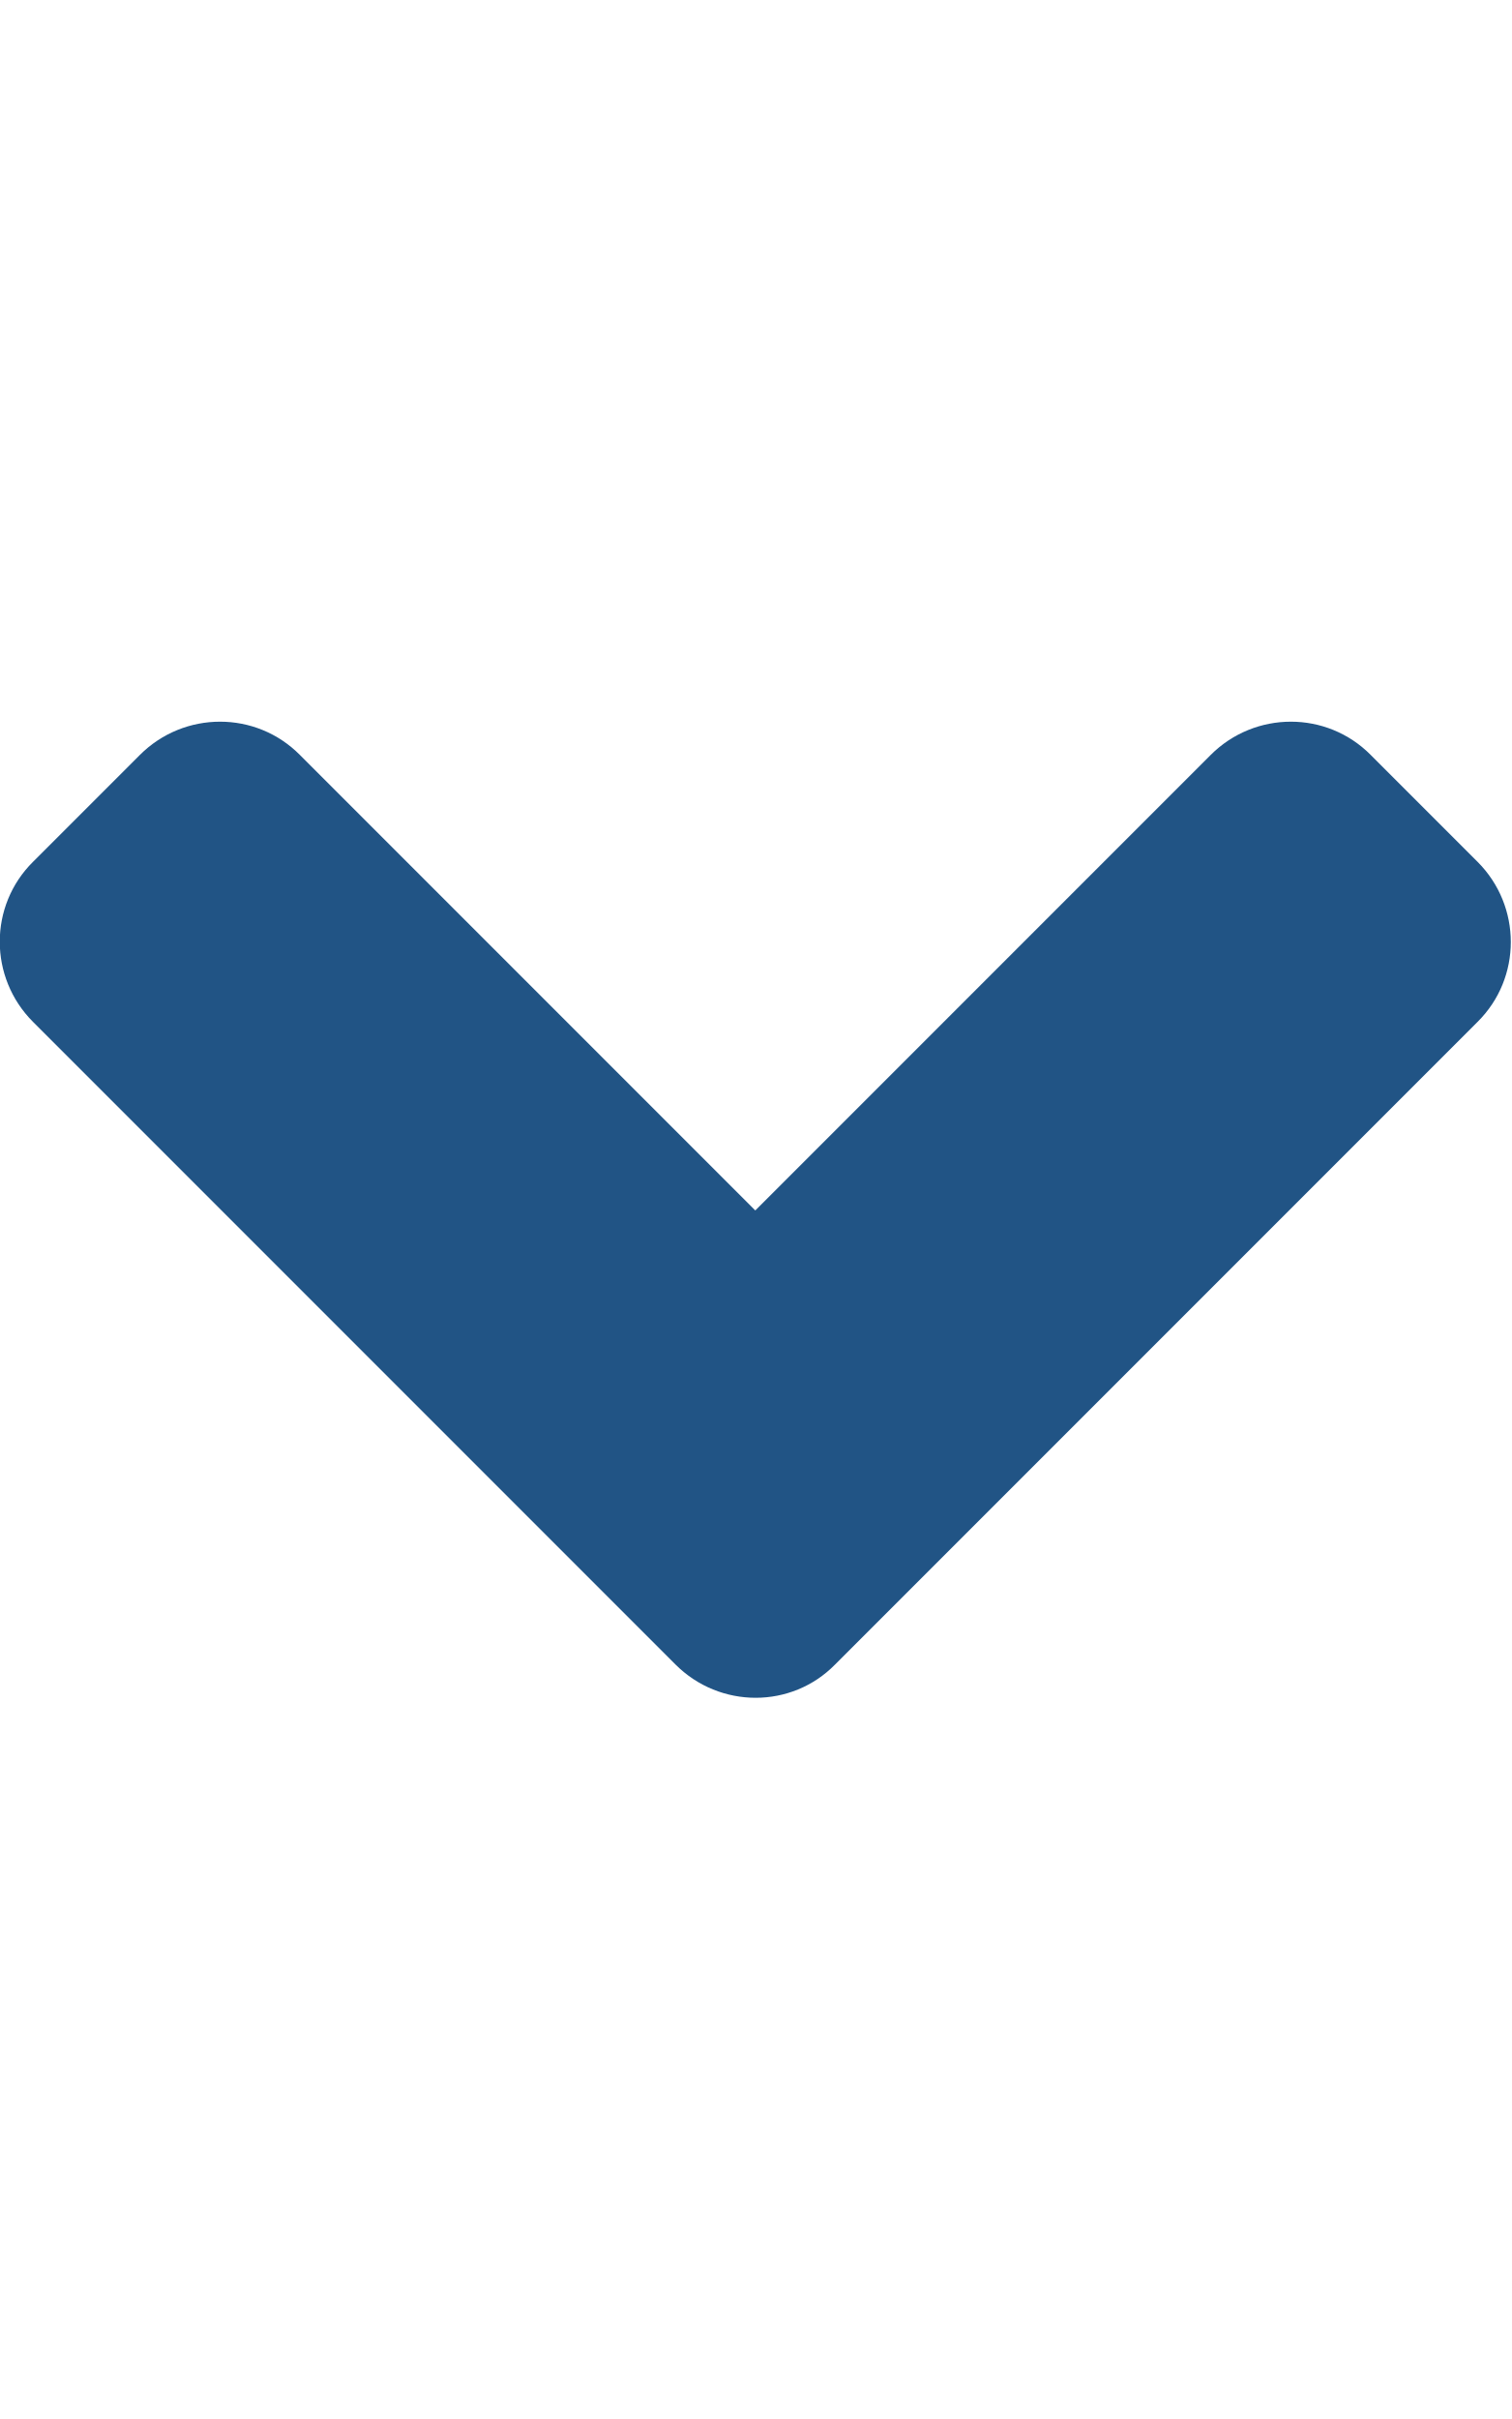
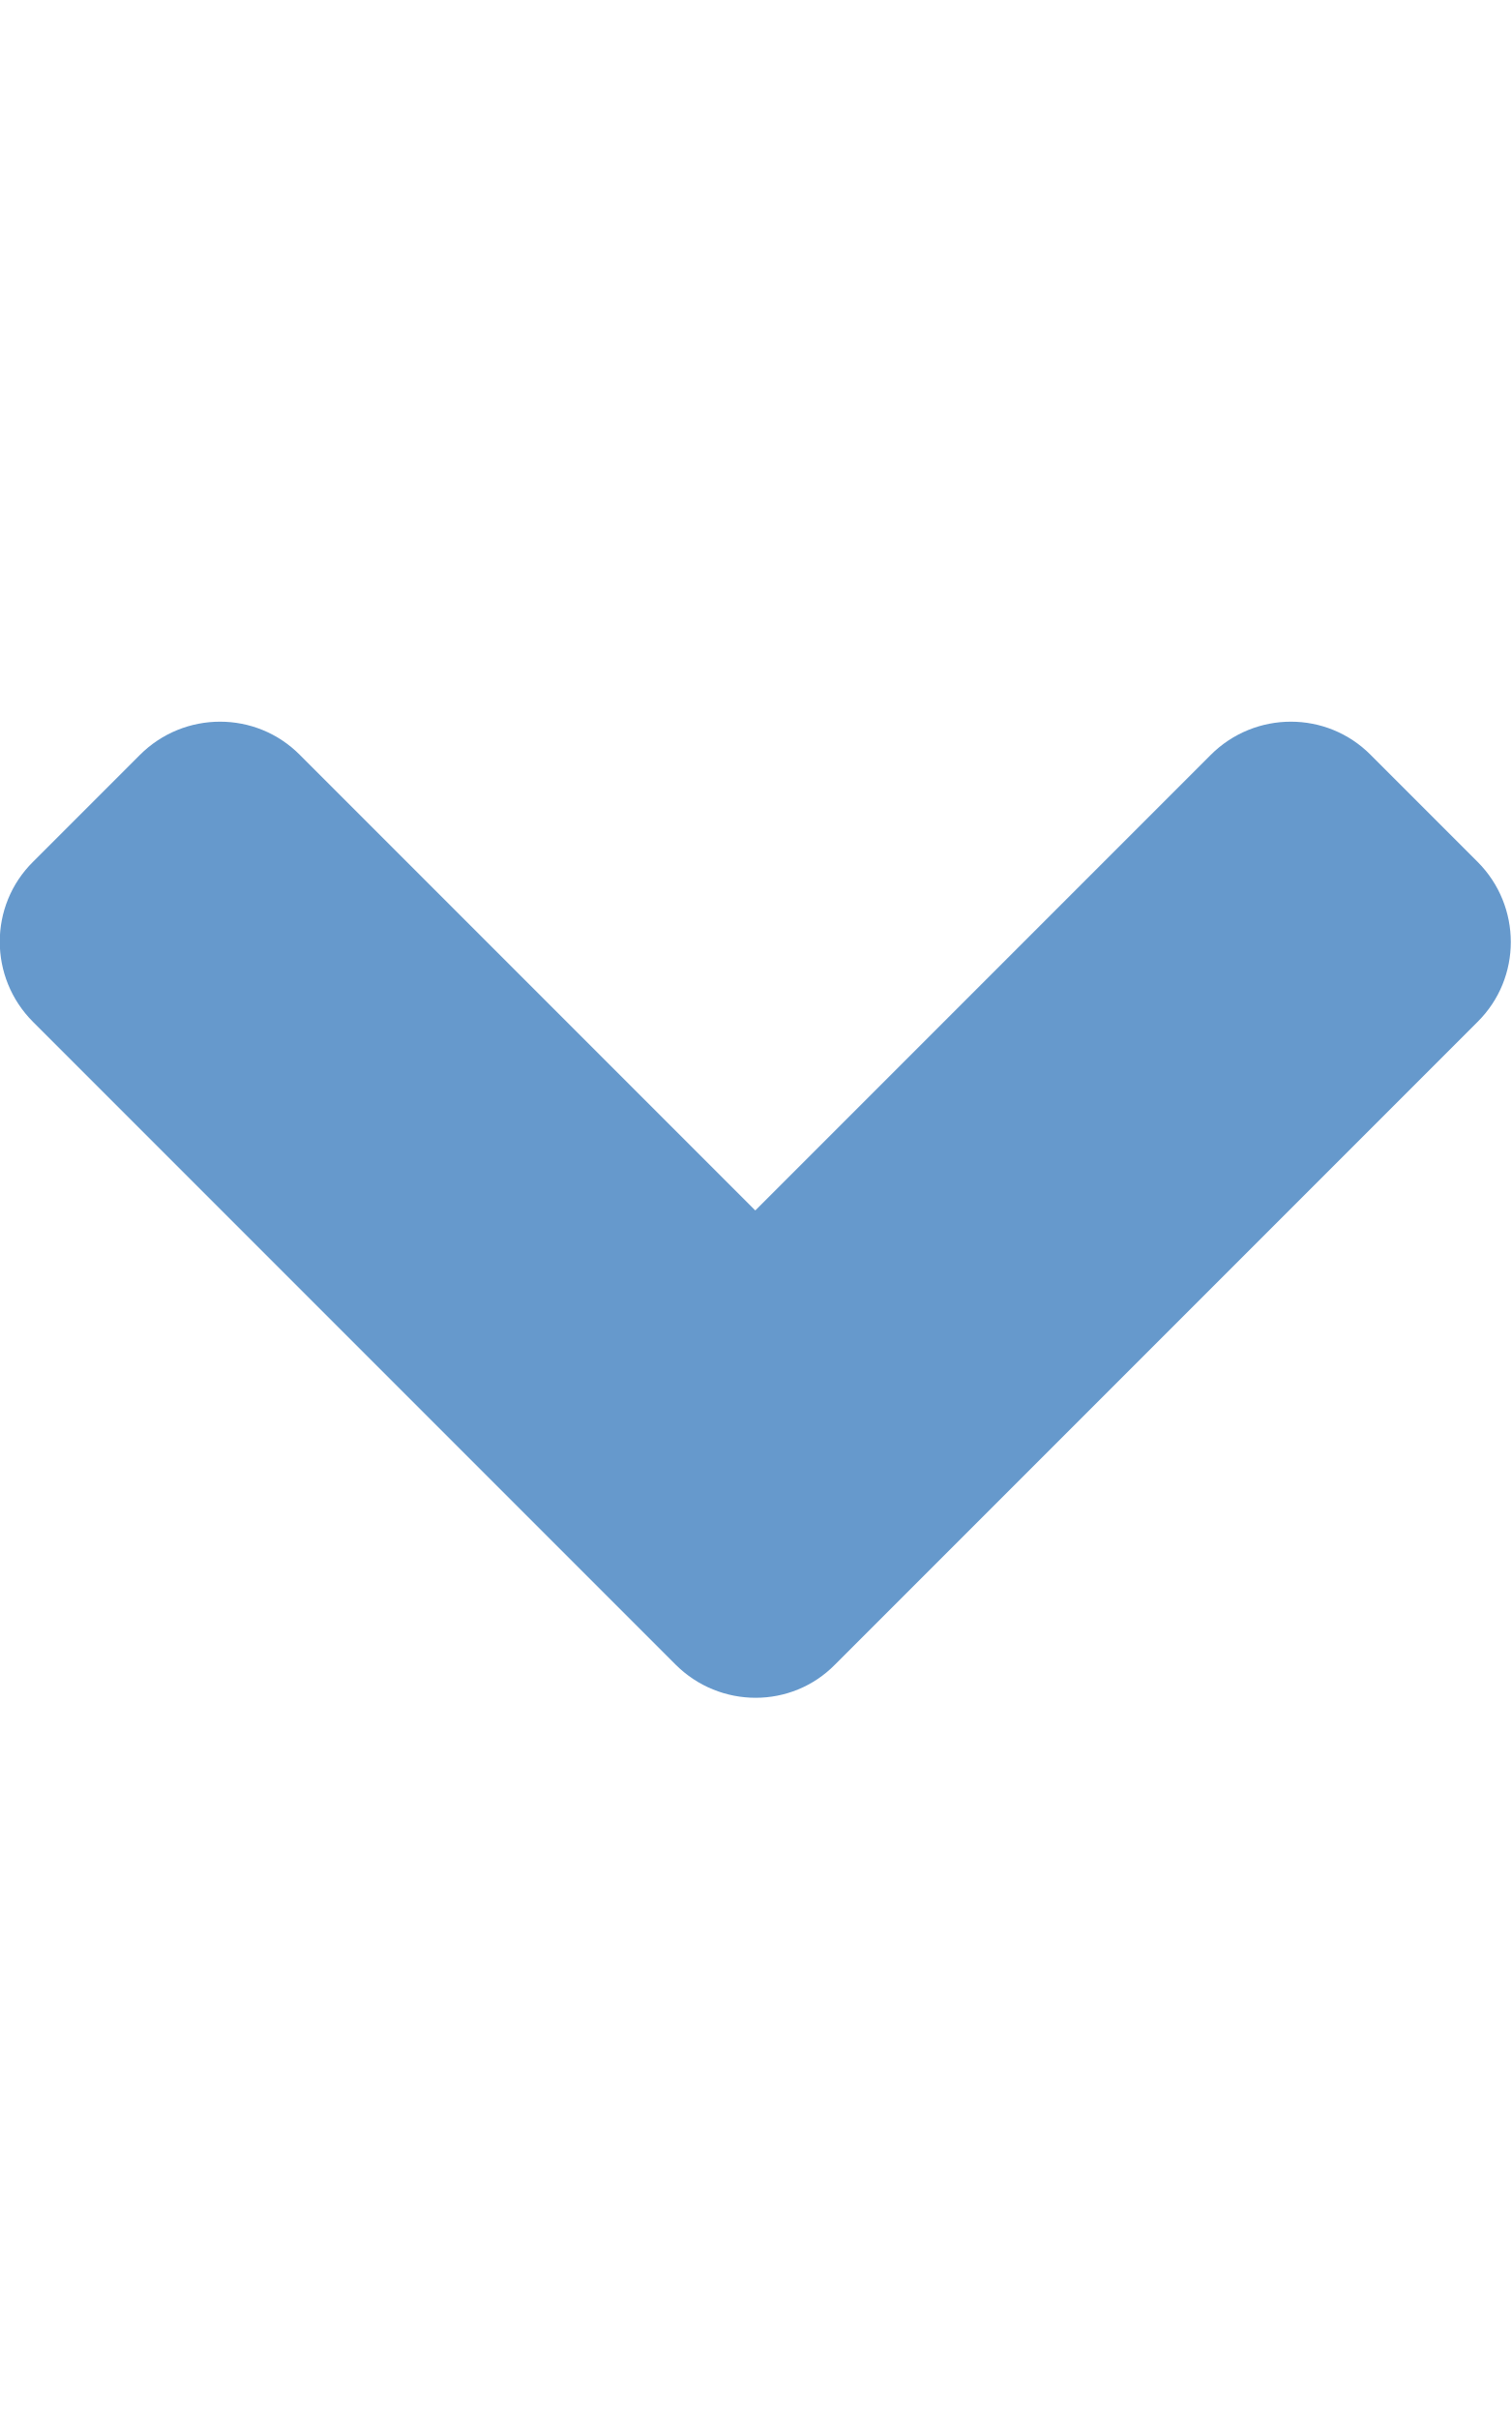
<svg xmlns="http://www.w3.org/2000/svg" viewBox="0 0 320 512">
-   <path fill="#215485" d="M143 352.3L7 216.3c-9.4-9.4-9.4-24.6 0-33.9l22.6-22.6c9.4-9.4 24.6-9.4 33.9 0l96.4 96.4 96.4-96.4c9.4-9.4 24.6-9.4 33.9 0l22.6 22.6c9.4 9.4 9.4 24.6 0 33.9l-136 136c-9.2 9.4-24.4 9.4-33.8 0z" />
+   <path fill="#6699cc" d="M143 352.3L7 216.3c-9.4-9.4-9.4-24.6 0-33.9l22.6-22.6c9.4-9.4 24.6-9.4 33.9 0l96.4 96.4 96.4-96.4c9.4-9.4 24.6-9.4 33.9 0l22.6 22.6c9.4 9.4 9.4 24.6 0 33.9l-136 136c-9.2 9.4-24.4 9.4-33.8 0z" />
</svg>
